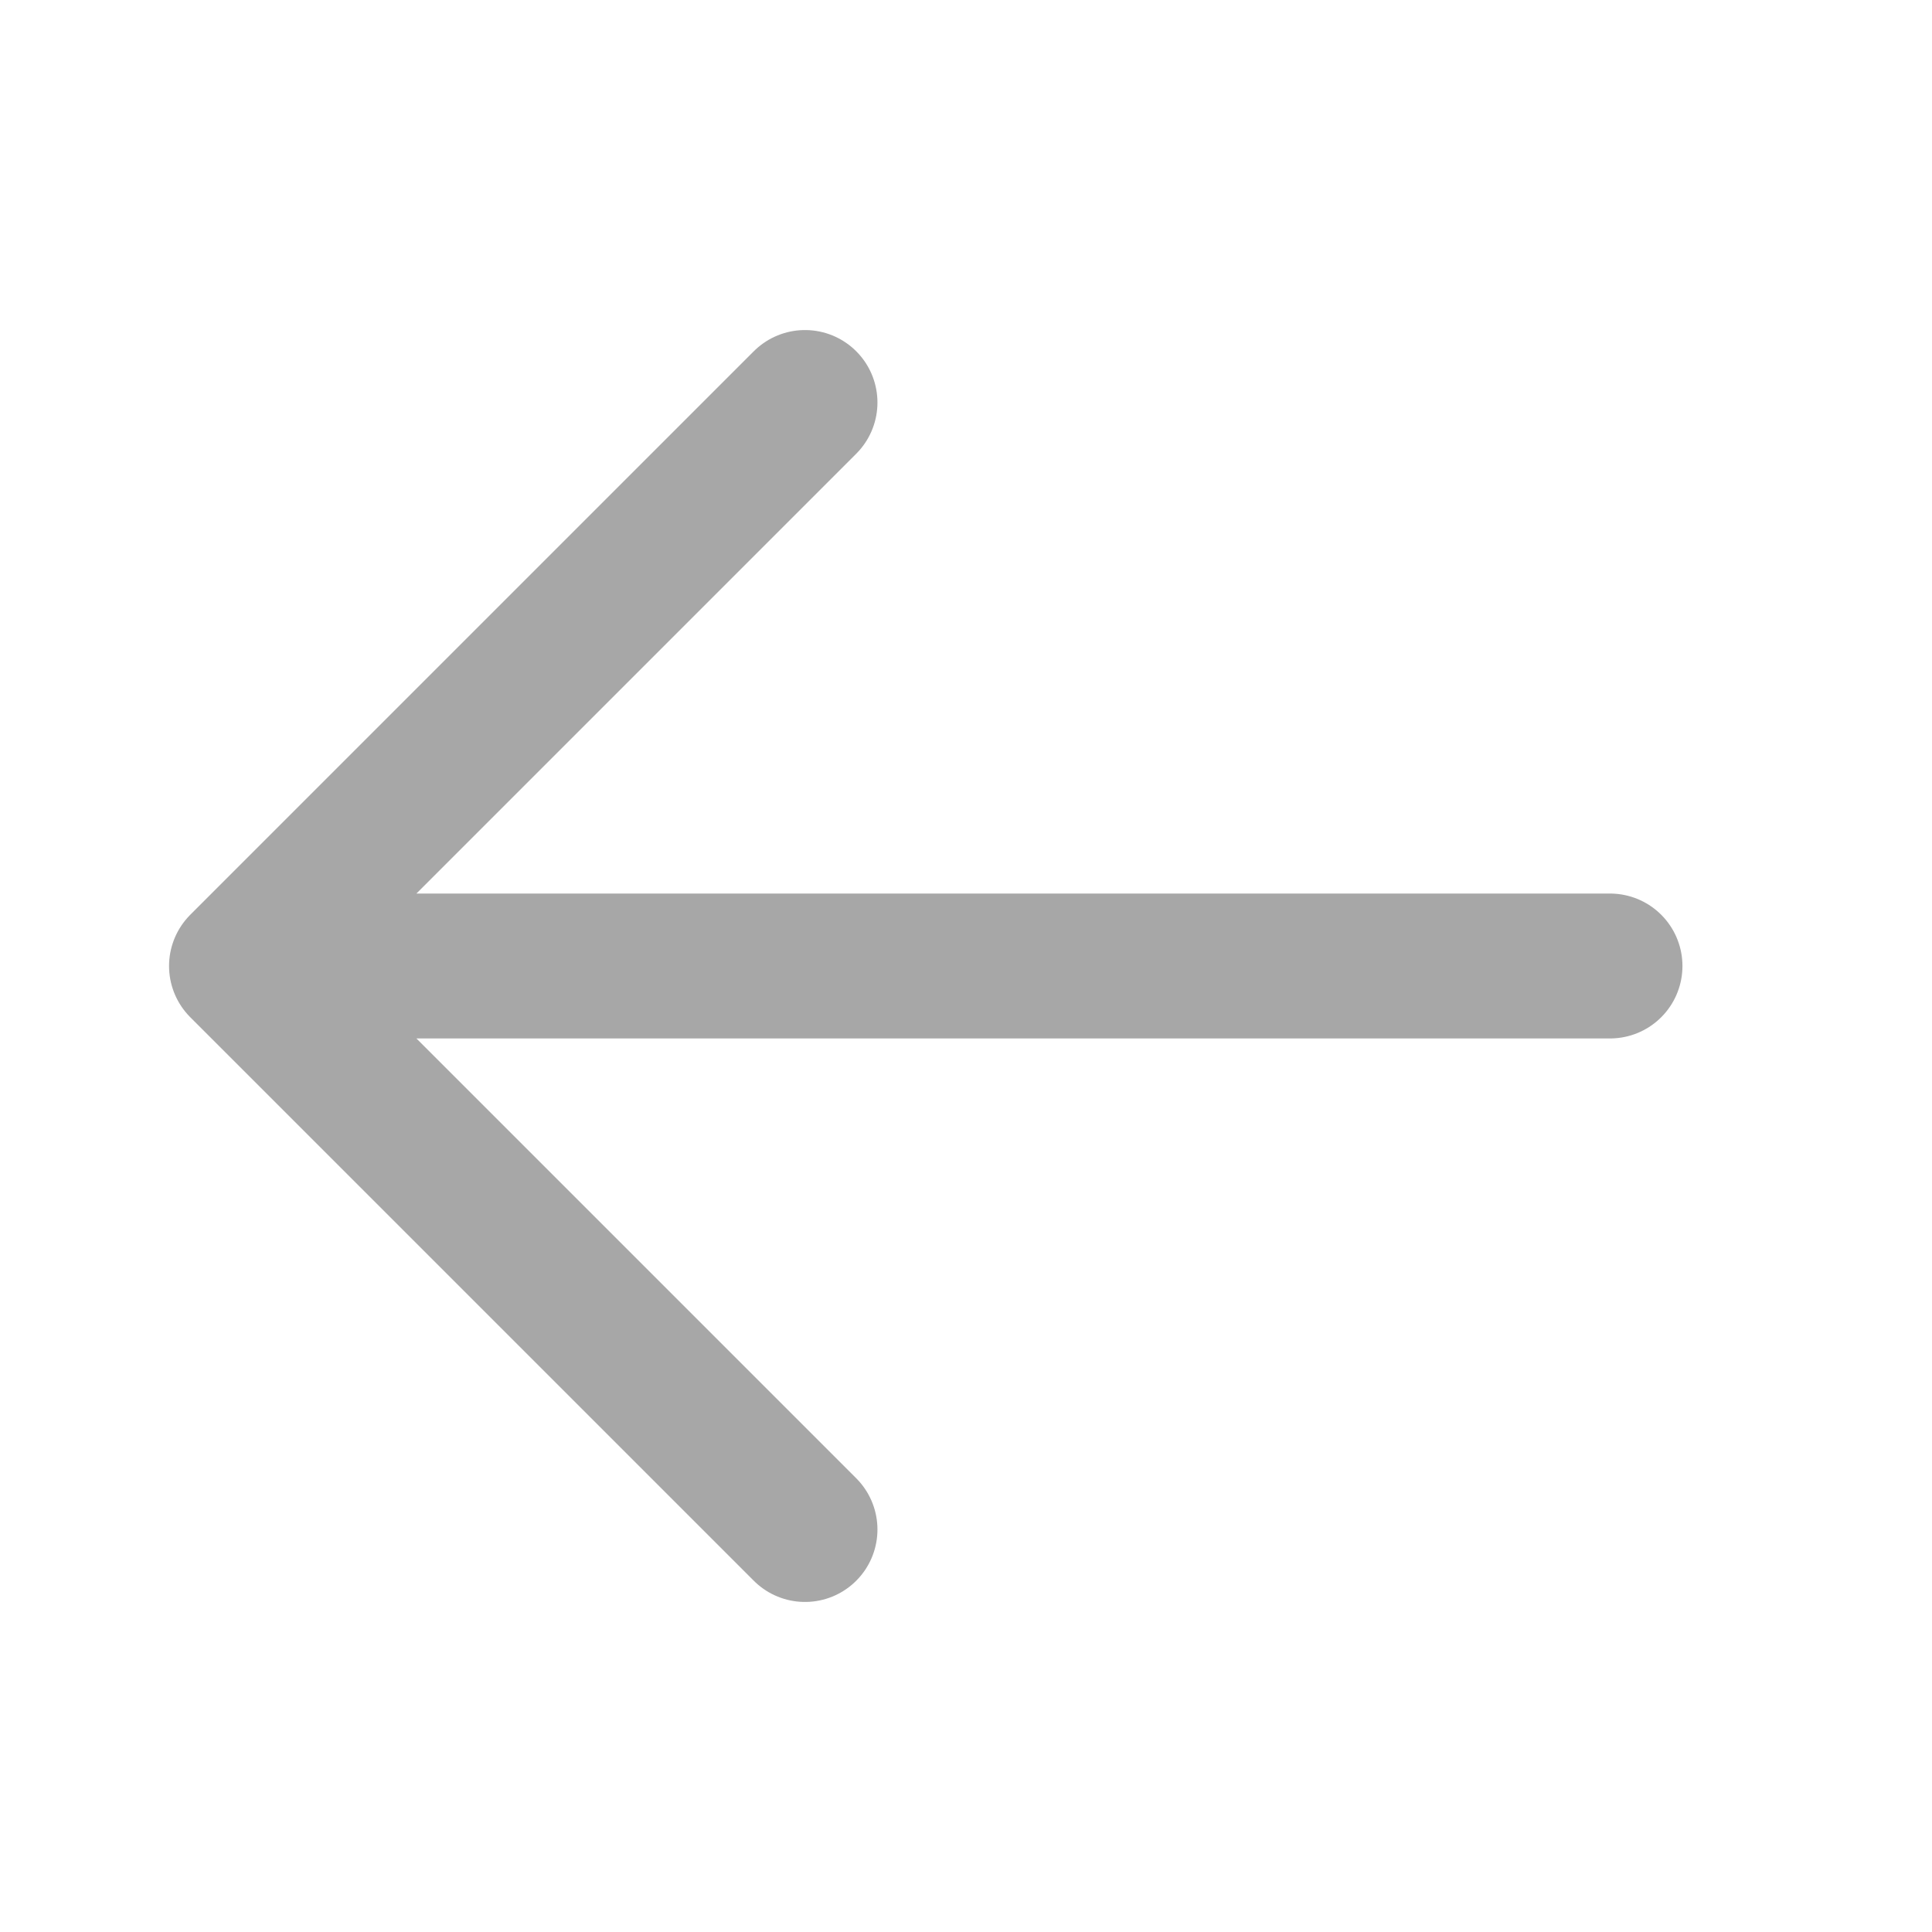
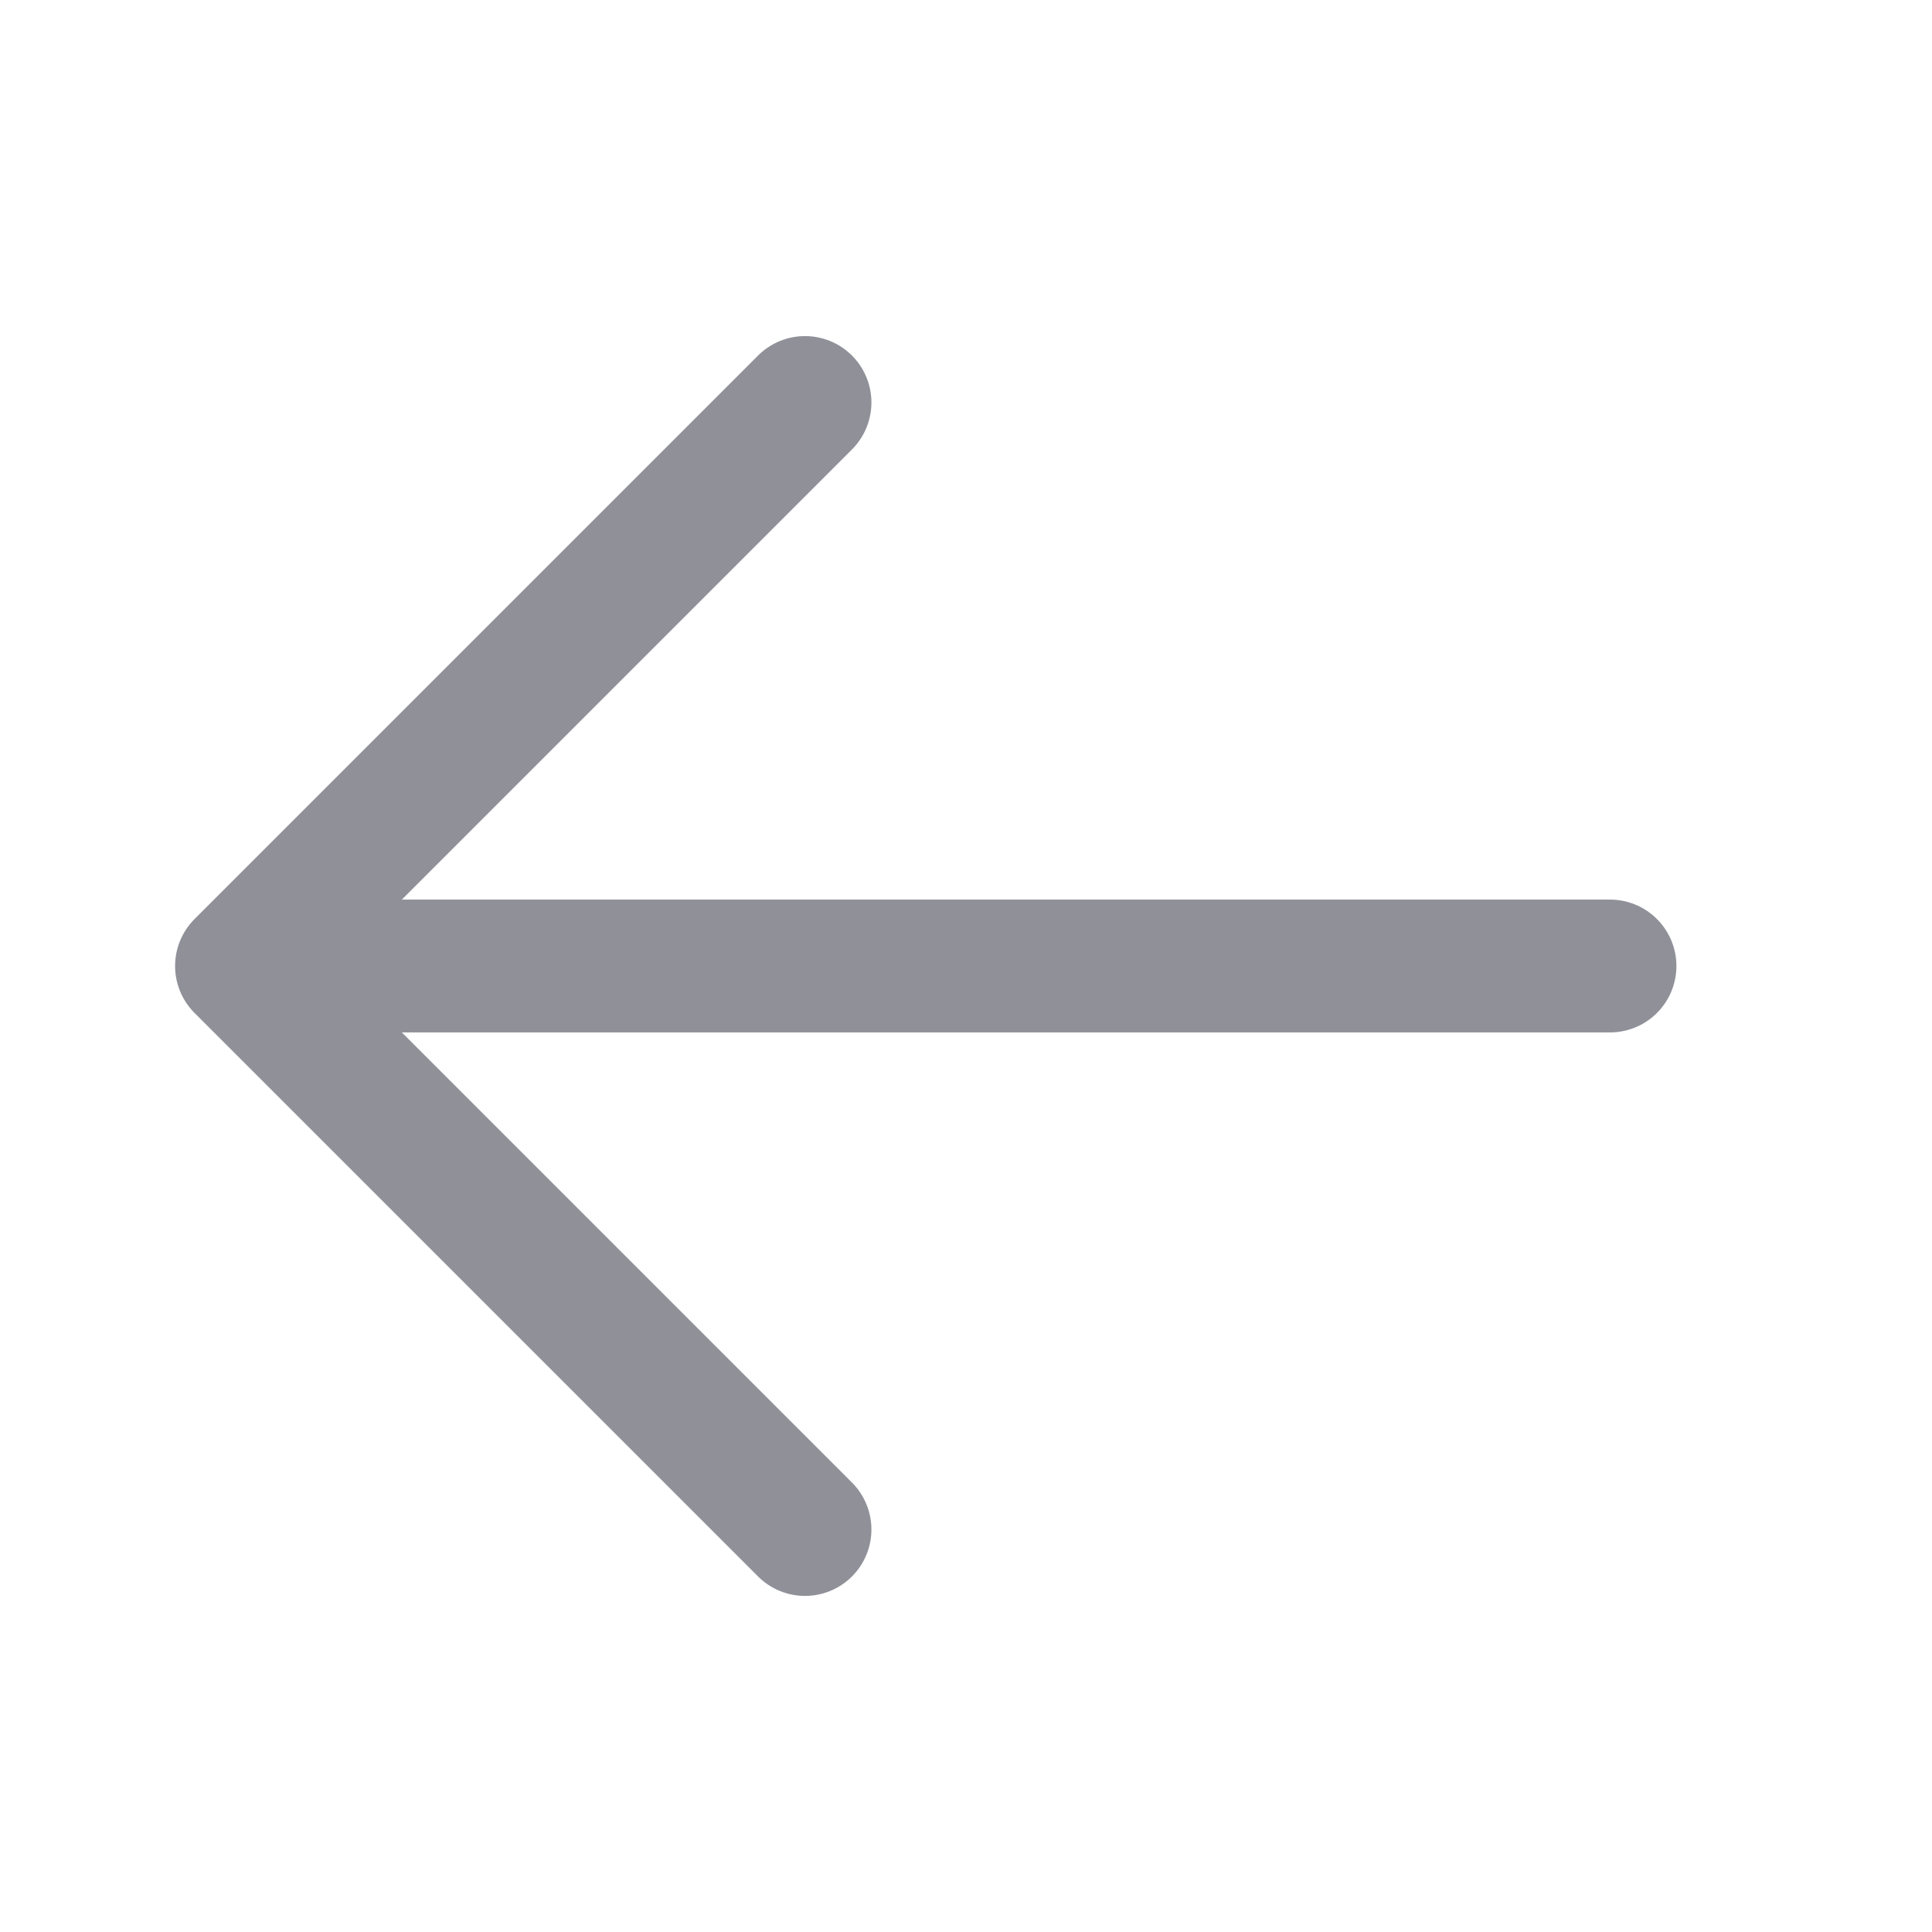
- <svg xmlns="http://www.w3.org/2000/svg" viewBox="0 0 24 24" fill="none" stroke="#a7a7a7" stroke-width="1.8" stroke-linecap="round" stroke-linejoin="round">
+ <svg xmlns="http://www.w3.org/2000/svg" viewBox="0 0 24 24" fill="none" stroke="#909099" stroke-width="1.65" stroke-linecap="round" stroke-linejoin="round">
  <path d="m10 5-7 7 7 7M3 12h17" />
</svg>
